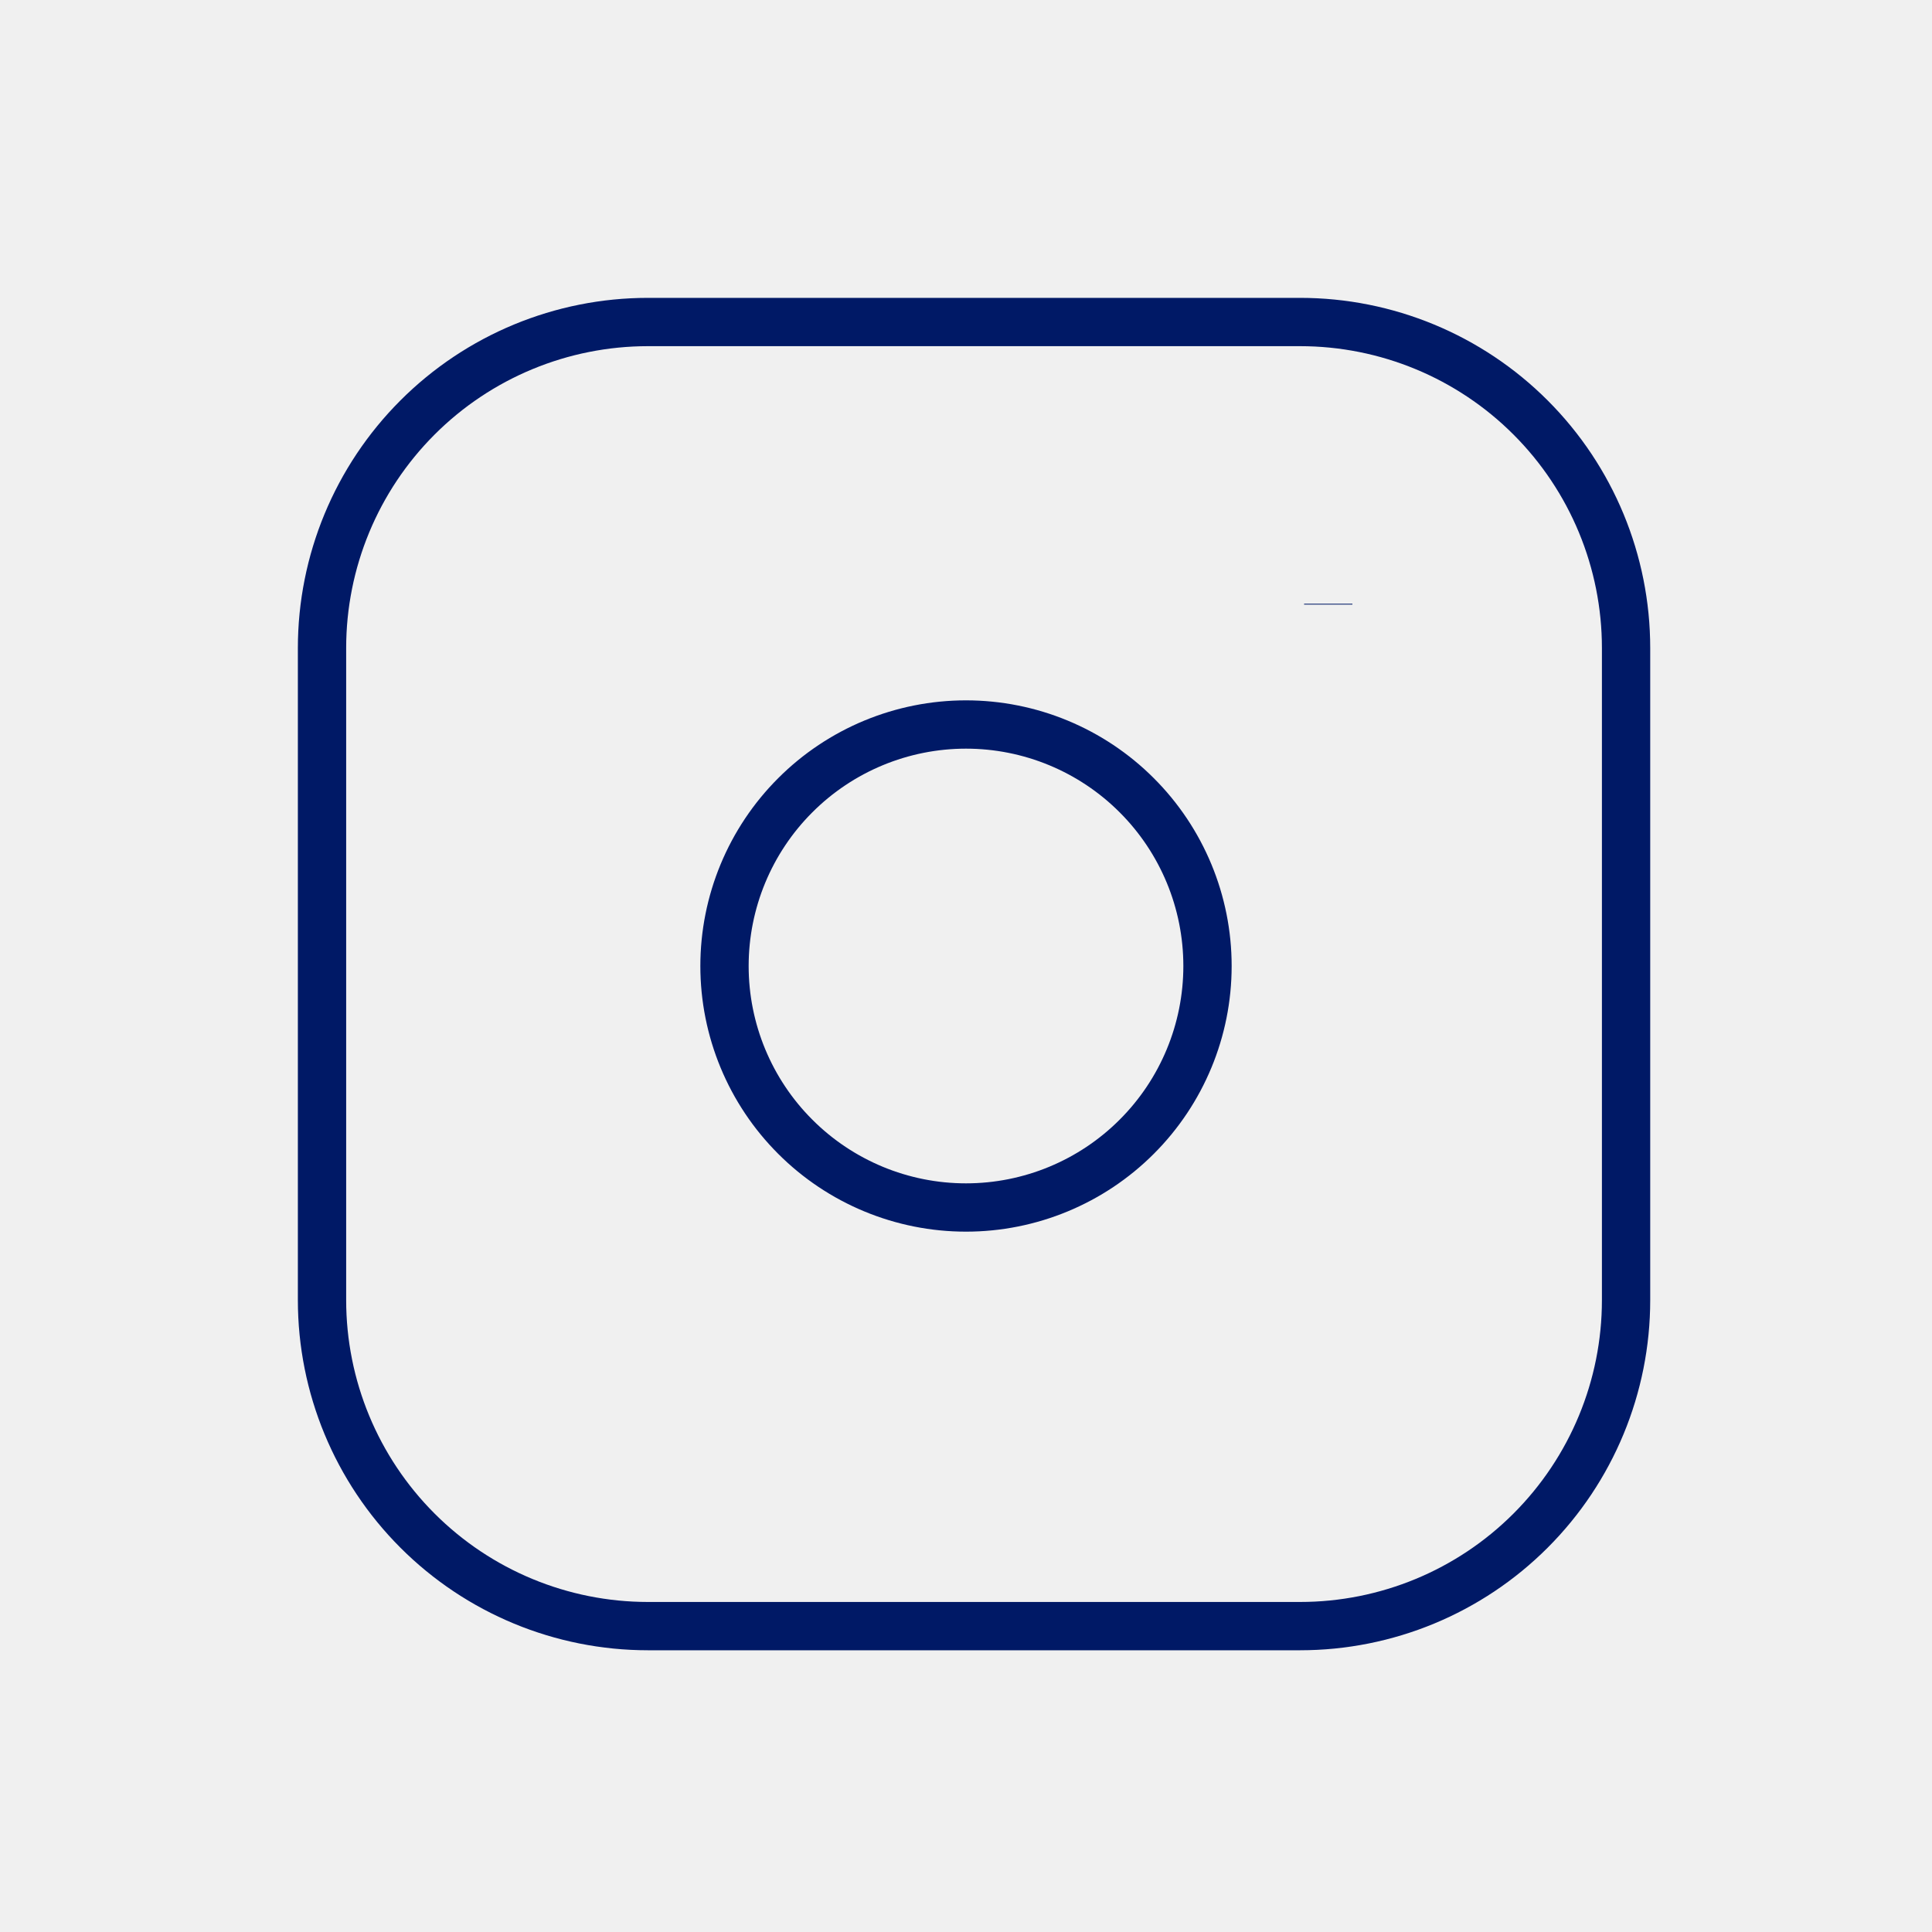
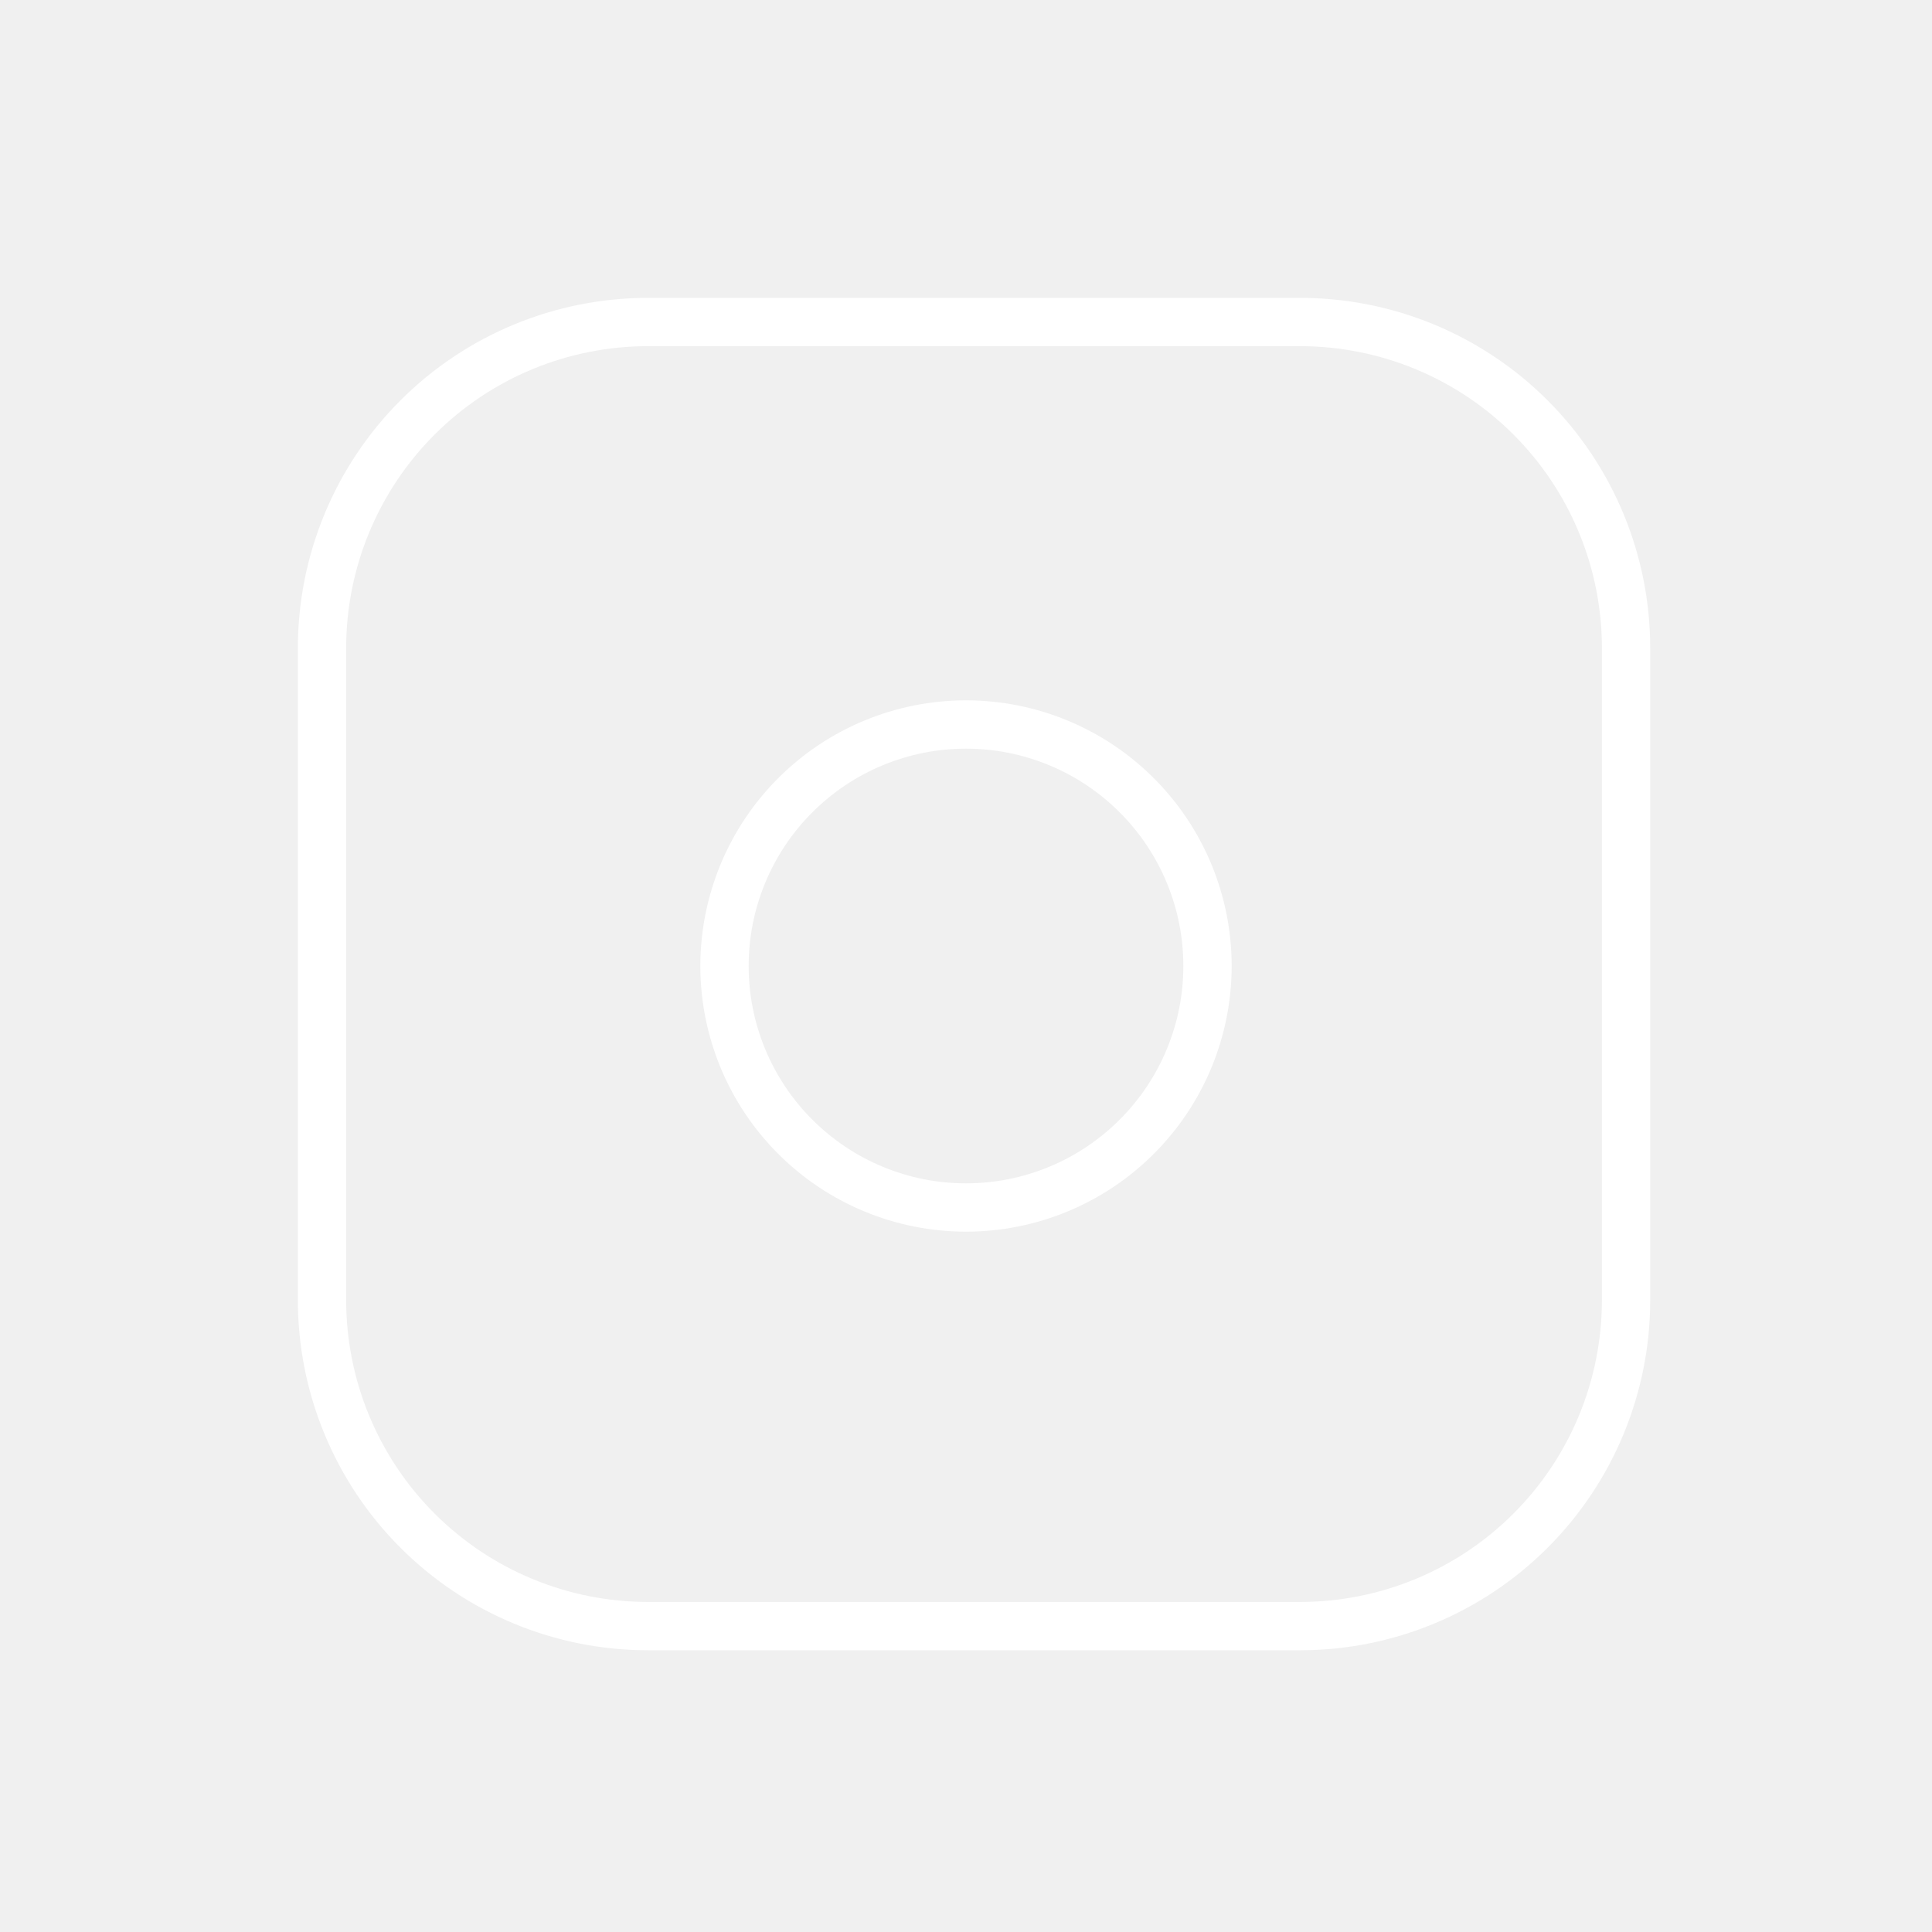
<svg xmlns="http://www.w3.org/2000/svg" width="40" height="40" viewBox="0 0 40 40" fill="none">
  <g clipPath="url(#clip0_27_895)">
-     <path d="M6.667 13.417C6.667 11.627 7.378 9.91 8.644 8.644C9.909 7.378 11.626 6.667 13.416 6.667H26.916C28.707 6.667 30.424 7.378 31.689 8.644C32.955 9.91 33.666 11.627 33.666 13.417V26.917C33.666 28.707 32.955 30.424 31.689 31.69C30.424 32.956 28.707 33.667 26.916 33.667H13.416C11.626 33.667 9.909 32.956 8.644 31.69C7.378 30.424 6.667 28.707 6.667 26.917V13.417Z" stroke="#001966" strokeLinecap="round" strokeLinejoin="round" />
-     <path d="M15 20C15 21.326 15.527 22.598 16.465 23.535C17.402 24.473 18.674 25 20 25C21.326 25 22.598 24.473 23.535 23.535C24.473 22.598 25 21.326 25 20C25 18.674 24.473 17.402 23.535 16.465C22.598 15.527 21.326 15 20 15C18.674 15 17.402 15.527 16.465 16.465C15.527 17.402 15 18.674 15 20Z" stroke="#001966" strokeLinecap="round" strokeLinejoin="round" />
-     <path d="M27.5 12.5V12.517" stroke="#001966" strokeLinecap="round" strokeLinejoin="round" />
+     <path d="M6.667 13.417C6.667 11.627 7.378 9.91 8.644 8.644C9.909 7.378 11.626 6.667 13.416 6.667H26.916C28.707 6.667 30.424 7.378 31.689 8.644C32.955 9.91 33.666 11.627 33.666 13.417V26.917C33.666 28.707 32.955 30.424 31.689 31.69C30.424 32.956 28.707 33.667 26.916 33.667H13.416C11.626 33.667 9.909 32.956 8.644 31.69C7.378 30.424 6.667 28.707 6.667 26.917V13.417Z" stroke="#fff" strokeLinecap="round" strokeLinejoin="round" />
+     <path d="M15 20C15 21.326 15.527 22.598 16.465 23.535C17.402 24.473 18.674 25 20 25C21.326 25 22.598 24.473 23.535 23.535C24.473 22.598 25 21.326 25 20C25 18.674 24.473 17.402 23.535 16.465C22.598 15.527 21.326 15 20 15C18.674 15 17.402 15.527 16.465 16.465C15.527 17.402 15 18.674 15 20Z" stroke="#fff" strokeLinecap="round" strokeLinejoin="round" />
+     <path d="M27.5 12.5V12.517" stroke="none" strokeLinecap="round" strokeLinejoin="round" />
  </g>
  <defs>
    <clipPath id="clip0_27_895">
-       <rect width="40" height="40" fill="white" />
+       <rect width="40" height="40" fill="#000" />
    </clipPath>
  </defs>
</svg>
